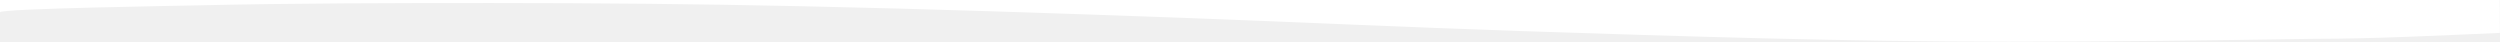
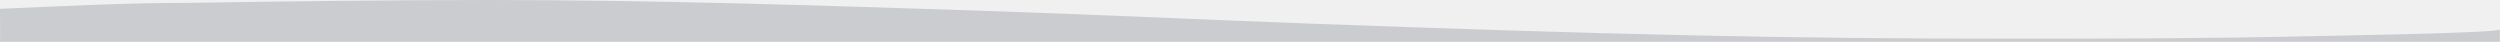
- <svg xmlns="http://www.w3.org/2000/svg" version="1.1" id="Layer_1" x="0px" y="0px" viewBox="0 0 1900.1 31.7" style="enable-background:new 0 0 1900.1 31.7;" xml:space="preserve" preserveAspectRatio="none">
+ <svg xmlns="http://www.w3.org/2000/svg" version="1.1" id="Layer_1" x="0px" y="0px" viewBox="0 0 1900.1 31.7" style="enable-background:new 0 0 1900.1 31.7;" xml:space="preserve">
  <style type="text/css">
- 	.st0{fill:#FFFFFF;}
+ 	.st0{opacity:0.2;fill:#323D4A;enable-background:new    ;}
</style>
-   <path class="st0" d="M0,9.3c0.5-2.8,136.1-4.9,149.1-5.2c74.4-1.7,149.7-1.8,224.5-1.8c78.2,0,156.5,0.7,234.3,2.4  c98.8,2.1,197,5.4,294.7,9c84.6,3.1,168.4,7.1,253.3,9.9c122.2,4,247.1,8.1,371,8.1c77.3,0,154.6-1,231.9-2.2  c47,0,94.2-2.5,141.2-4.5c0-8.3-0.1-16.6-0.1-25c0,0-214.7,0-234.2,0c-78.5,0-156.9,0-235.4,0s-156.9,0-235.4,0C1118,0,1041,0,964,0  c-74.1,0-148.3,0-222.4,0c-70.7,0-141.4,0-212.1,0c-63.5,0-127.1,0-190.6,0c-52.7,0-105.4,0-158.1,0c-38.2,0-76.4,0-114.6,0  c-20,0-40,0-59.9,0C4.1,0,2.1,0,0,0C0,0,0,9.3,0,9.3z" />
+   <path class="st0" d="M1900,22.4c-0.5,2.8-136.1,4.9-149.1,5.2c-74.4,1.7-149.7,1.8-224.5,1.8c-78.2,0-156.5-0.7-234.3-2.4  c-98.8-2.1-197-5.4-294.7-9c-84.6-3.1-168.4-7.1-253.3-9.9C621.9,4.1,497,0,373.1,0c-77.3,0-154.6,1-231.9,2.2  C94.2,2.2,47,4.7,0,6.7c0,8.3,0.1,16.6,0.1,25c0,0,214.7,0,234.2,0c78.5,0,156.9,0,235.4,0s156.9,0,235.4,0c76.9,0,153.9,0,230.9,0  c74.1,0,148.3,0,222.4,0c70.7,0,141.4,0,212.1,0c63.5,0,127.1,0,190.6,0c52.7,0,105.4,0,158.1,0c38.2,0,76.4,0,114.6,0  c20,0,40,0,59.9,0c2.2,0,4.2,0,6.3,0V22.4z" />
</svg>
